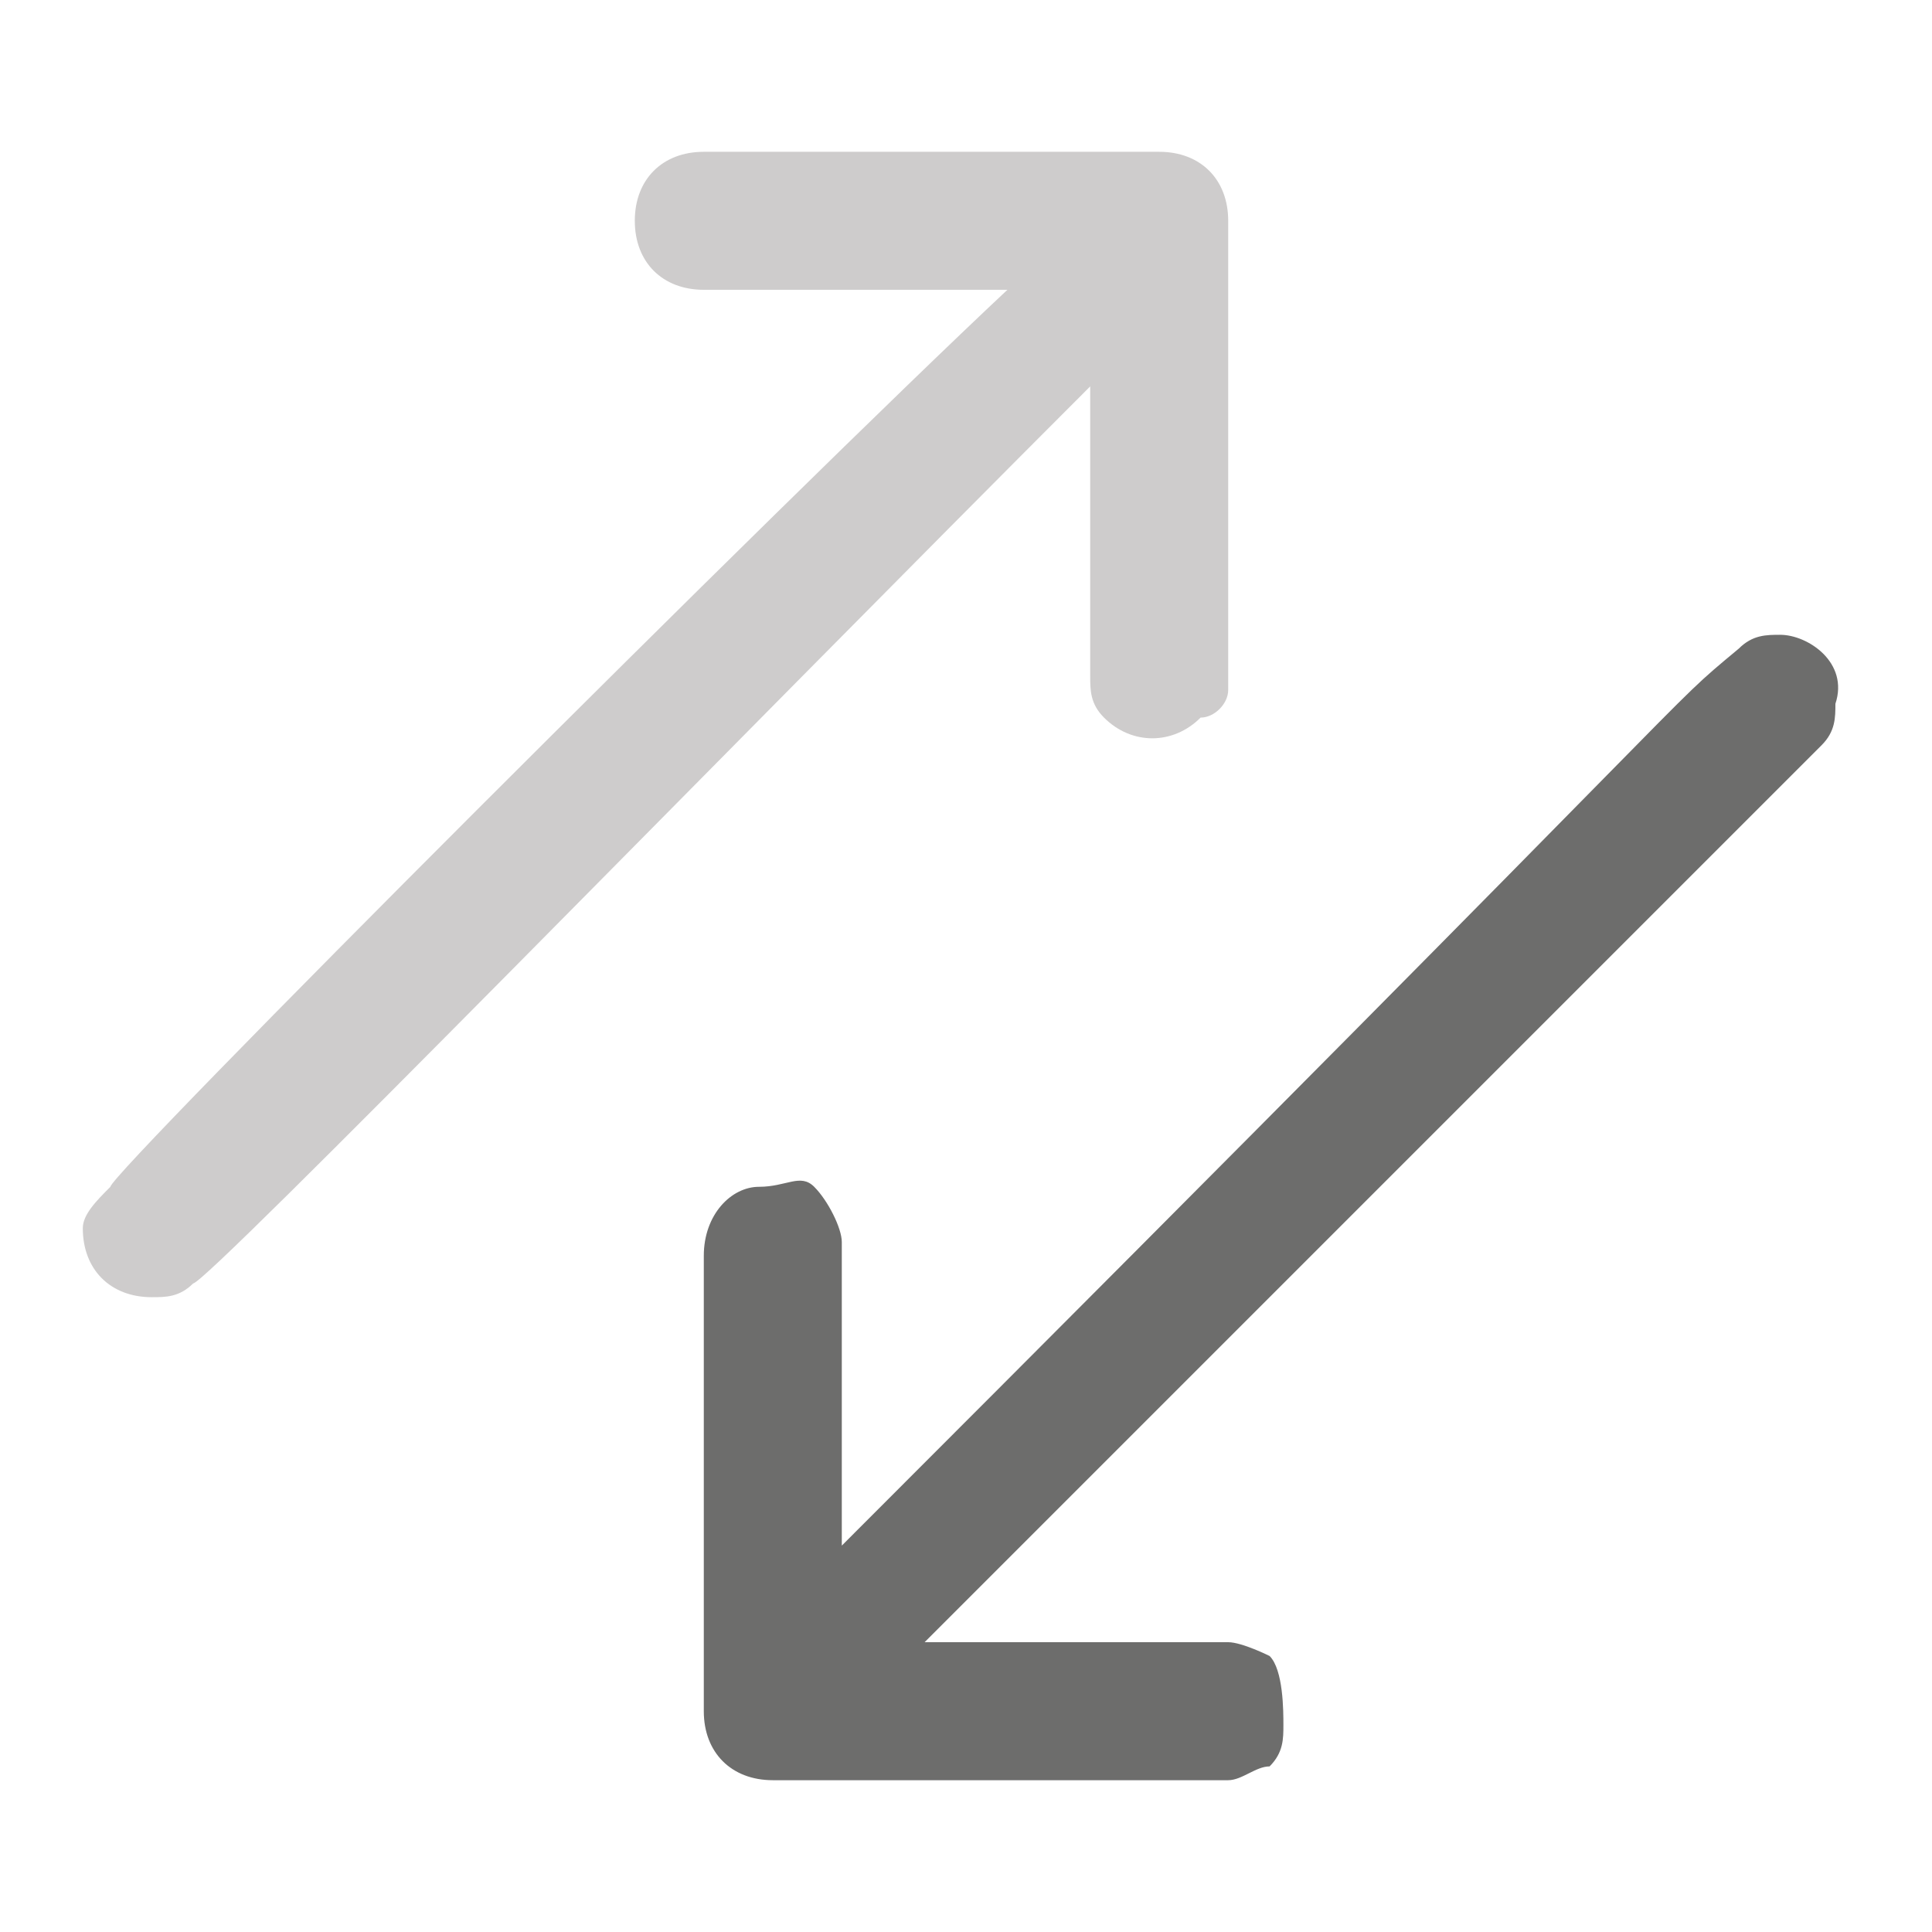
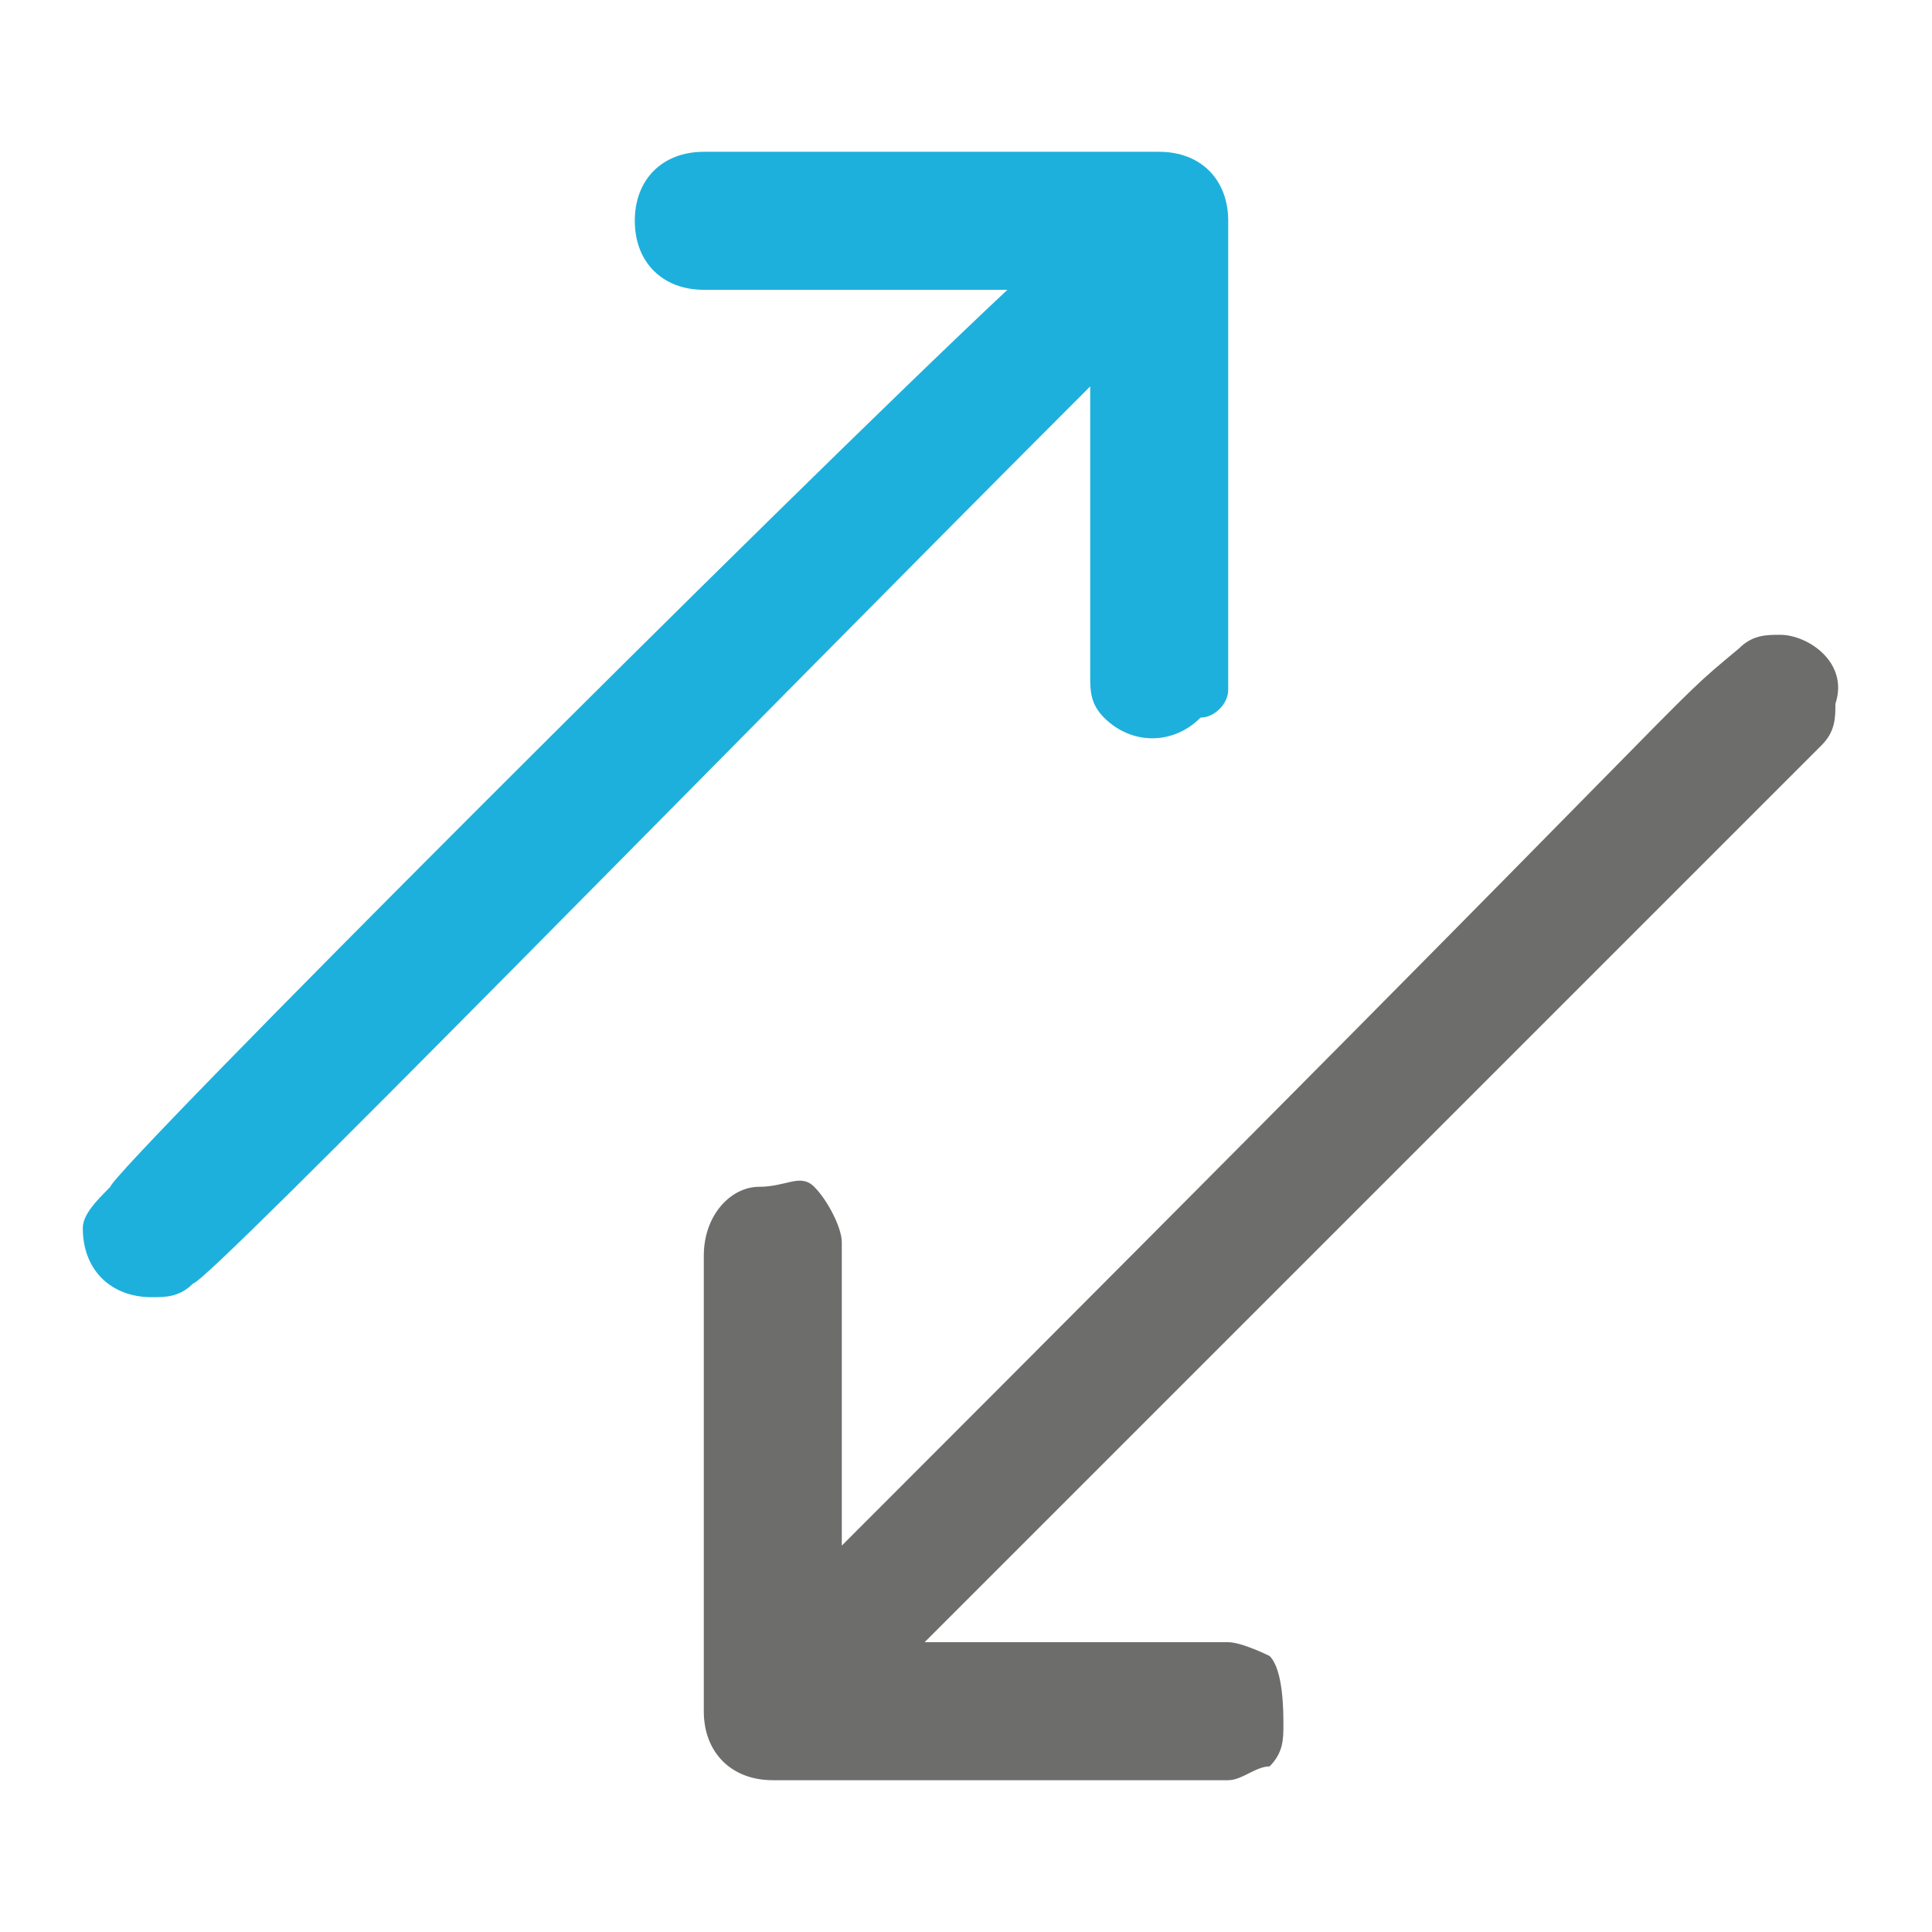
<svg xmlns="http://www.w3.org/2000/svg" version="1.1" id="Calque_1" x="0px" y="0px" width="14px" height="14px" viewBox="0 0 14 14" style="enable-background:new 0 0 14 14;" xml:space="preserve">
  <style type="text/css">
	.st0{fill:#6D6D6C;}
- 	.st1{fill:#CECCCC;}
+ 	.st1{fill:#1EB0DC;}
</style>
  <g>
    <path class="st0" d="M12.9,4.6c-0.1,0-0.2,0-0.3,0.1c-0.6,0.5,0.1-0.1-6.5,6.5l0-2.2c0-0.1-0.1-0.3-0.2-0.4S5.7,8.6,5.5,8.6   c-0.2,0-0.4,0.2-0.4,0.5v3.3c0,0.3,0.2,0.5,0.5,0.5h3.3c0,0,0,0,0,0c0.1,0,0.2-0.1,0.3-0.1c0.1-0.1,0.1-0.2,0.1-0.3   S9.3,12.1,9.2,12C9.2,12,9,11.9,8.9,11.9H6.7c6.5-6.5,6.5-6.5,6.5-6.5c0.1-0.1,0.1-0.2,0.1-0.3C13.4,4.8,13.1,4.6,12.9,4.6z" />
    <path class="st1" d="M7.9,4.9c0,0.1,0,0.2,0.1,0.3c0.2,0.2,0.5,0.2,0.7,0C8.8,5.2,8.9,5.1,8.9,5V1.6c0-0.3-0.2-0.5-0.5-0.5H5.1   c-0.3,0-0.5,0.2-0.5,0.5s0.2,0.5,0.5,0.5h2.2C5.7,3.6,0.8,8.5,0.8,8.6C0.7,8.7,0.6,8.8,0.6,8.9c0,0.3,0.2,0.5,0.5,0.5   c0.1,0,0.2,0,0.3-0.1c0.1,0,3.9-3.9,6.5-6.5L7.9,4.9z" />
  </g>
</svg>
